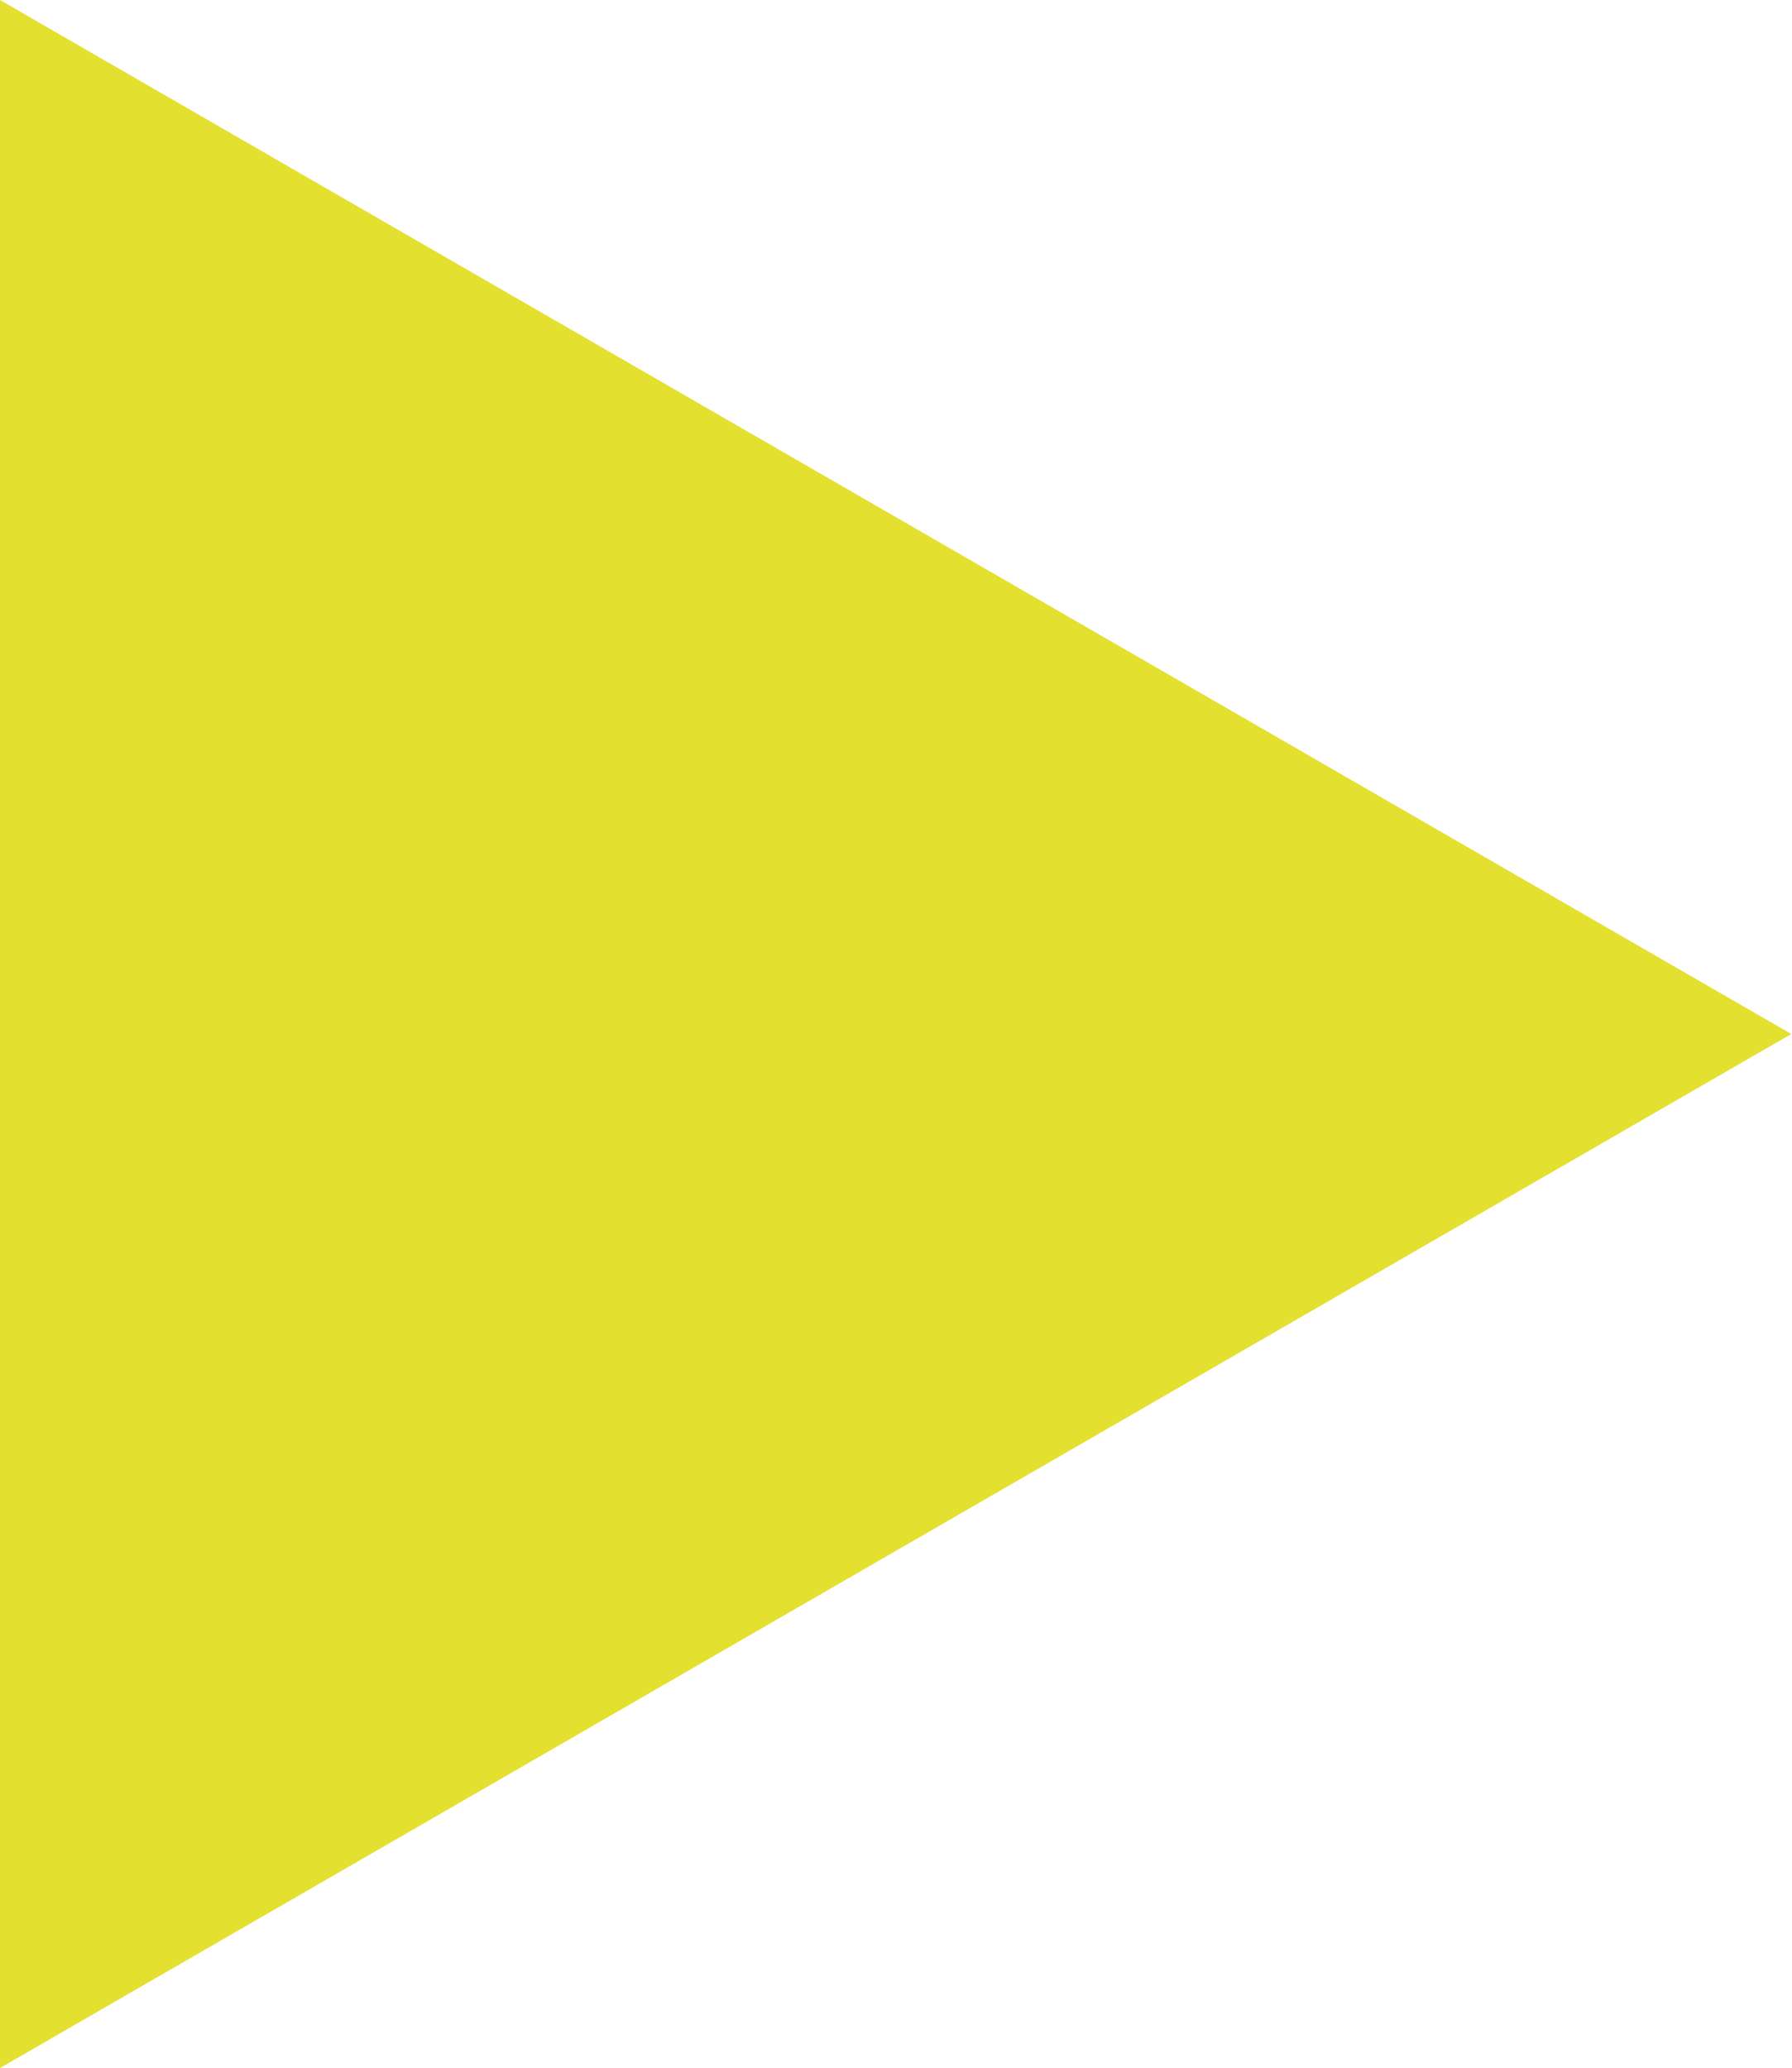
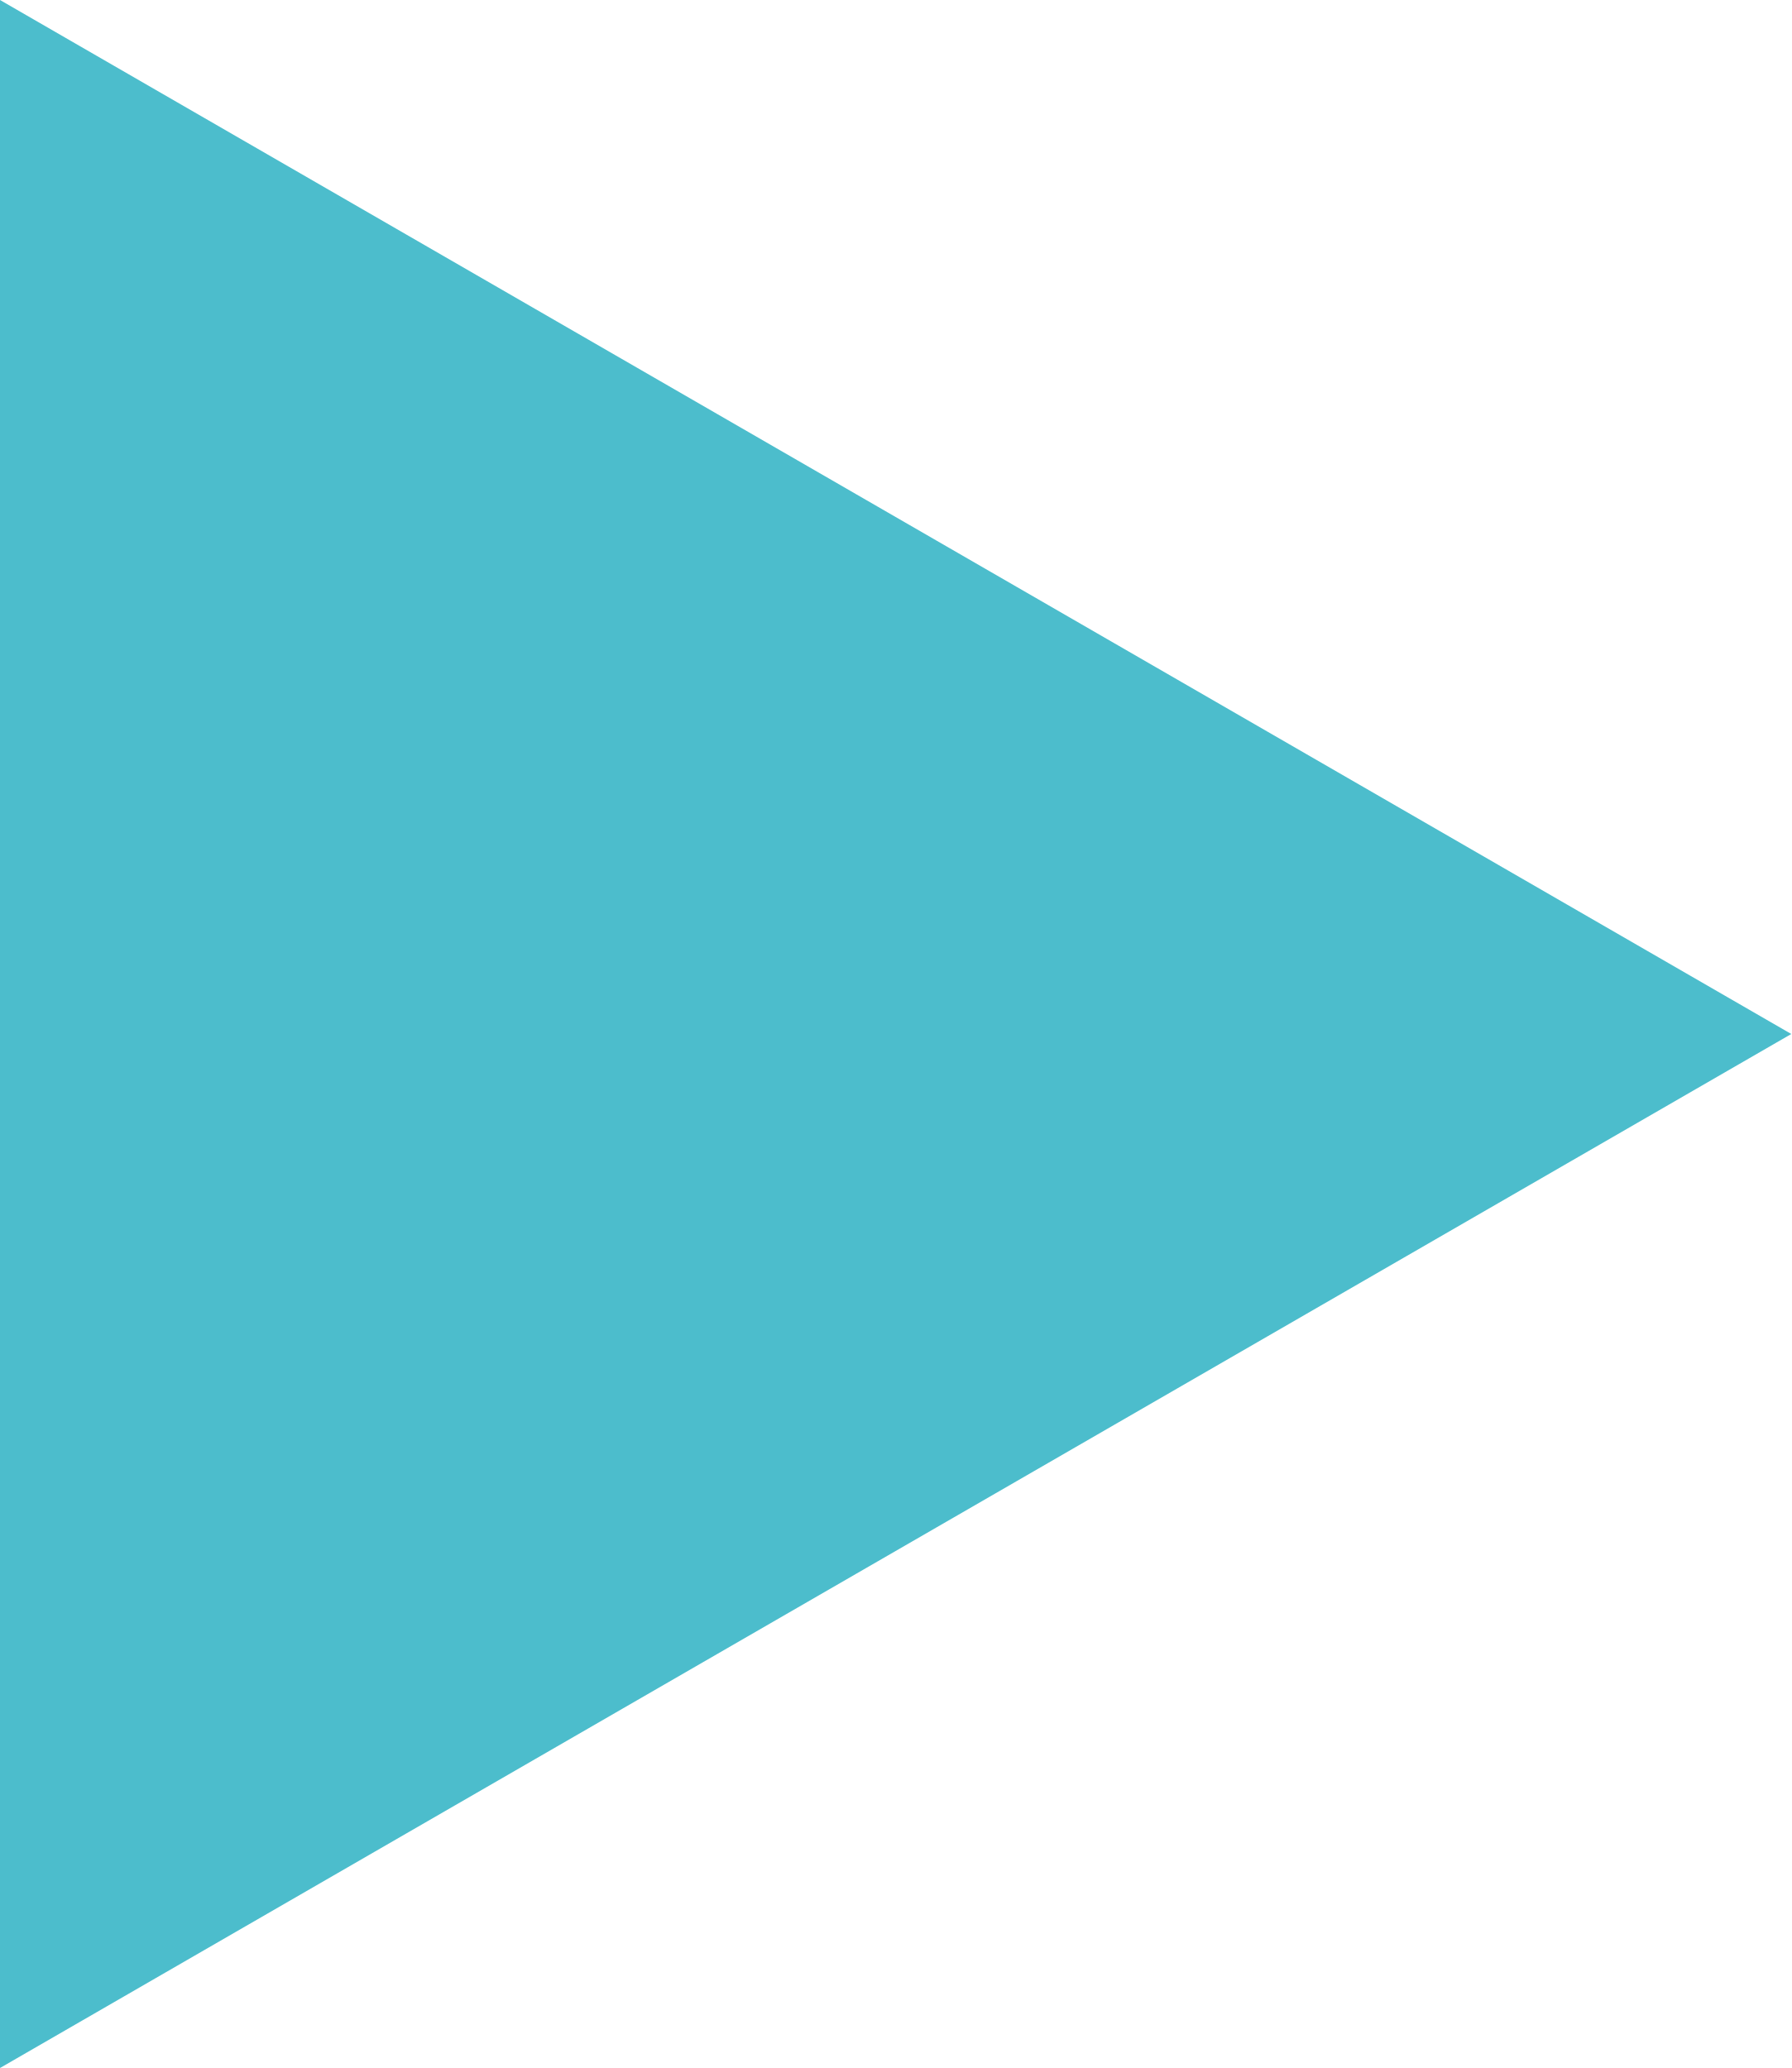
<svg xmlns="http://www.w3.org/2000/svg" viewBox="0 0 75 86.6">
  <defs>
-     <style>.cls-1{fill:#e3e030;}</style>
+     <style>.cls-1{fill:#4CBDCC;}</style>
  </defs>
  <g id="Layer_2" data-name="Layer 2">
    <g id="Layer_1-2" data-name="Layer 1">
      <polygon class="cls-1" points="0 43.3 0 0 37.5 21.65 75 43.3 37.5 64.95 0 86.6 0 43.3" />
    </g>
  </g>
</svg>
